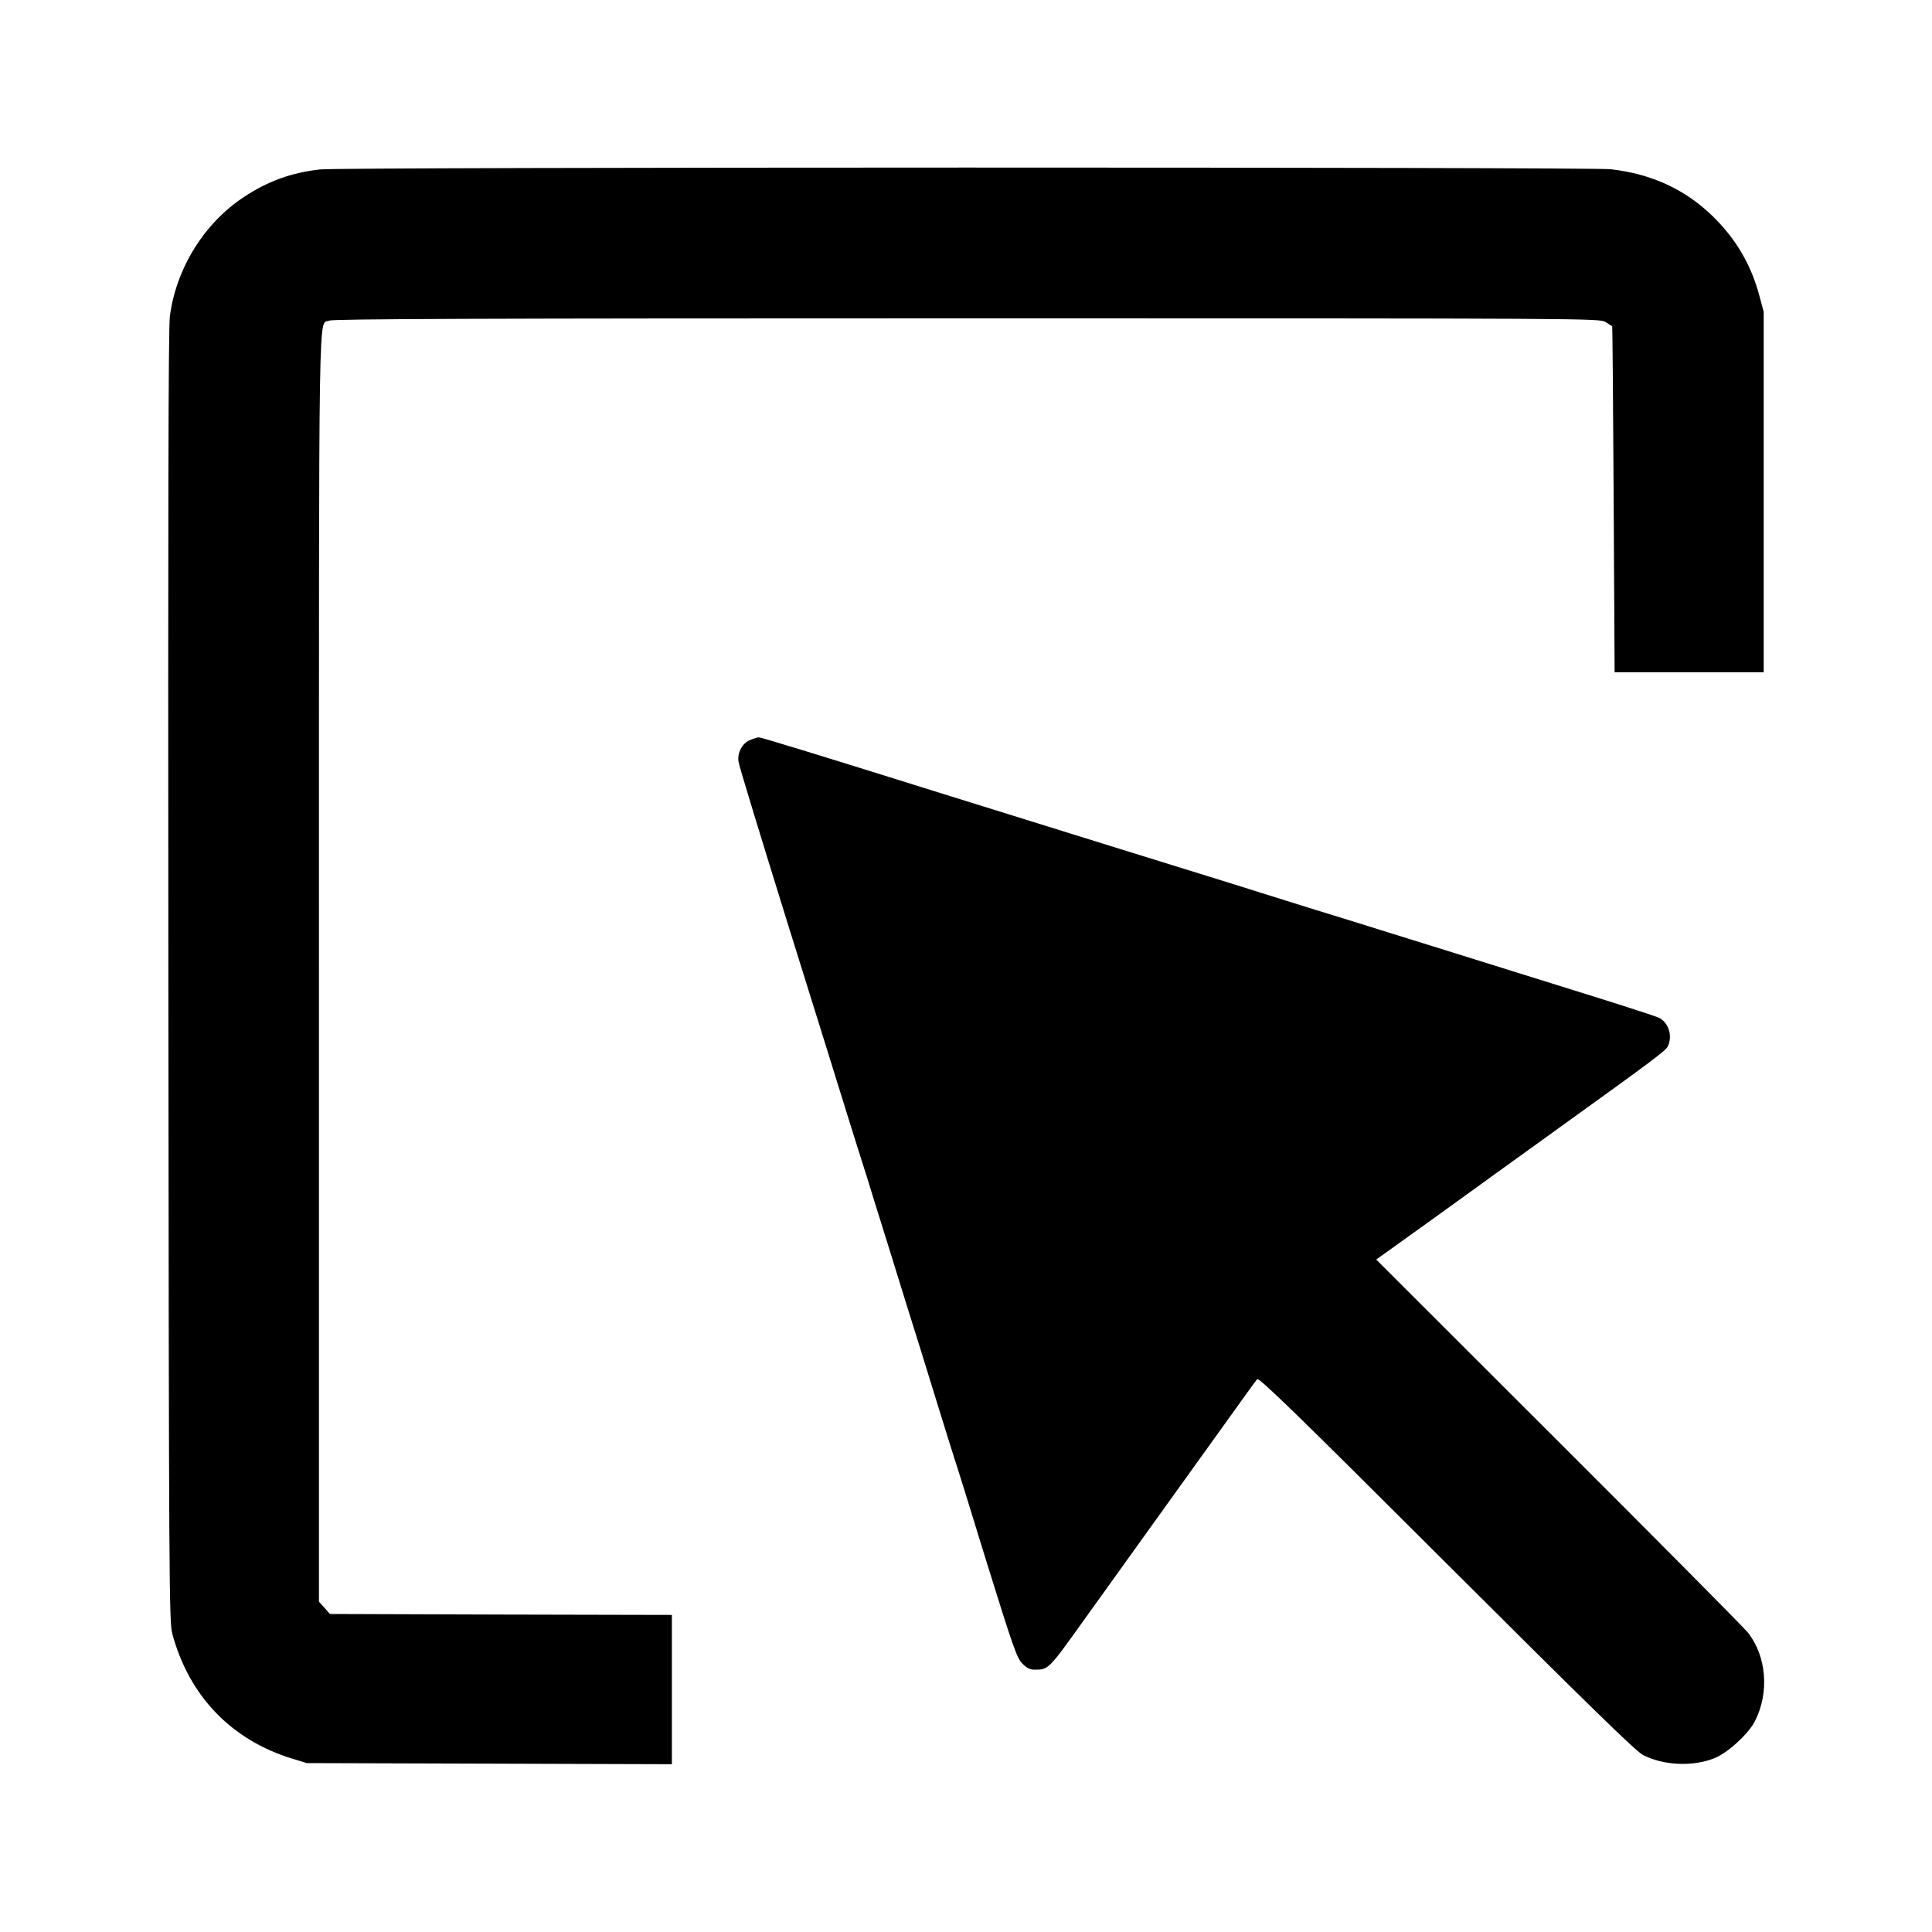
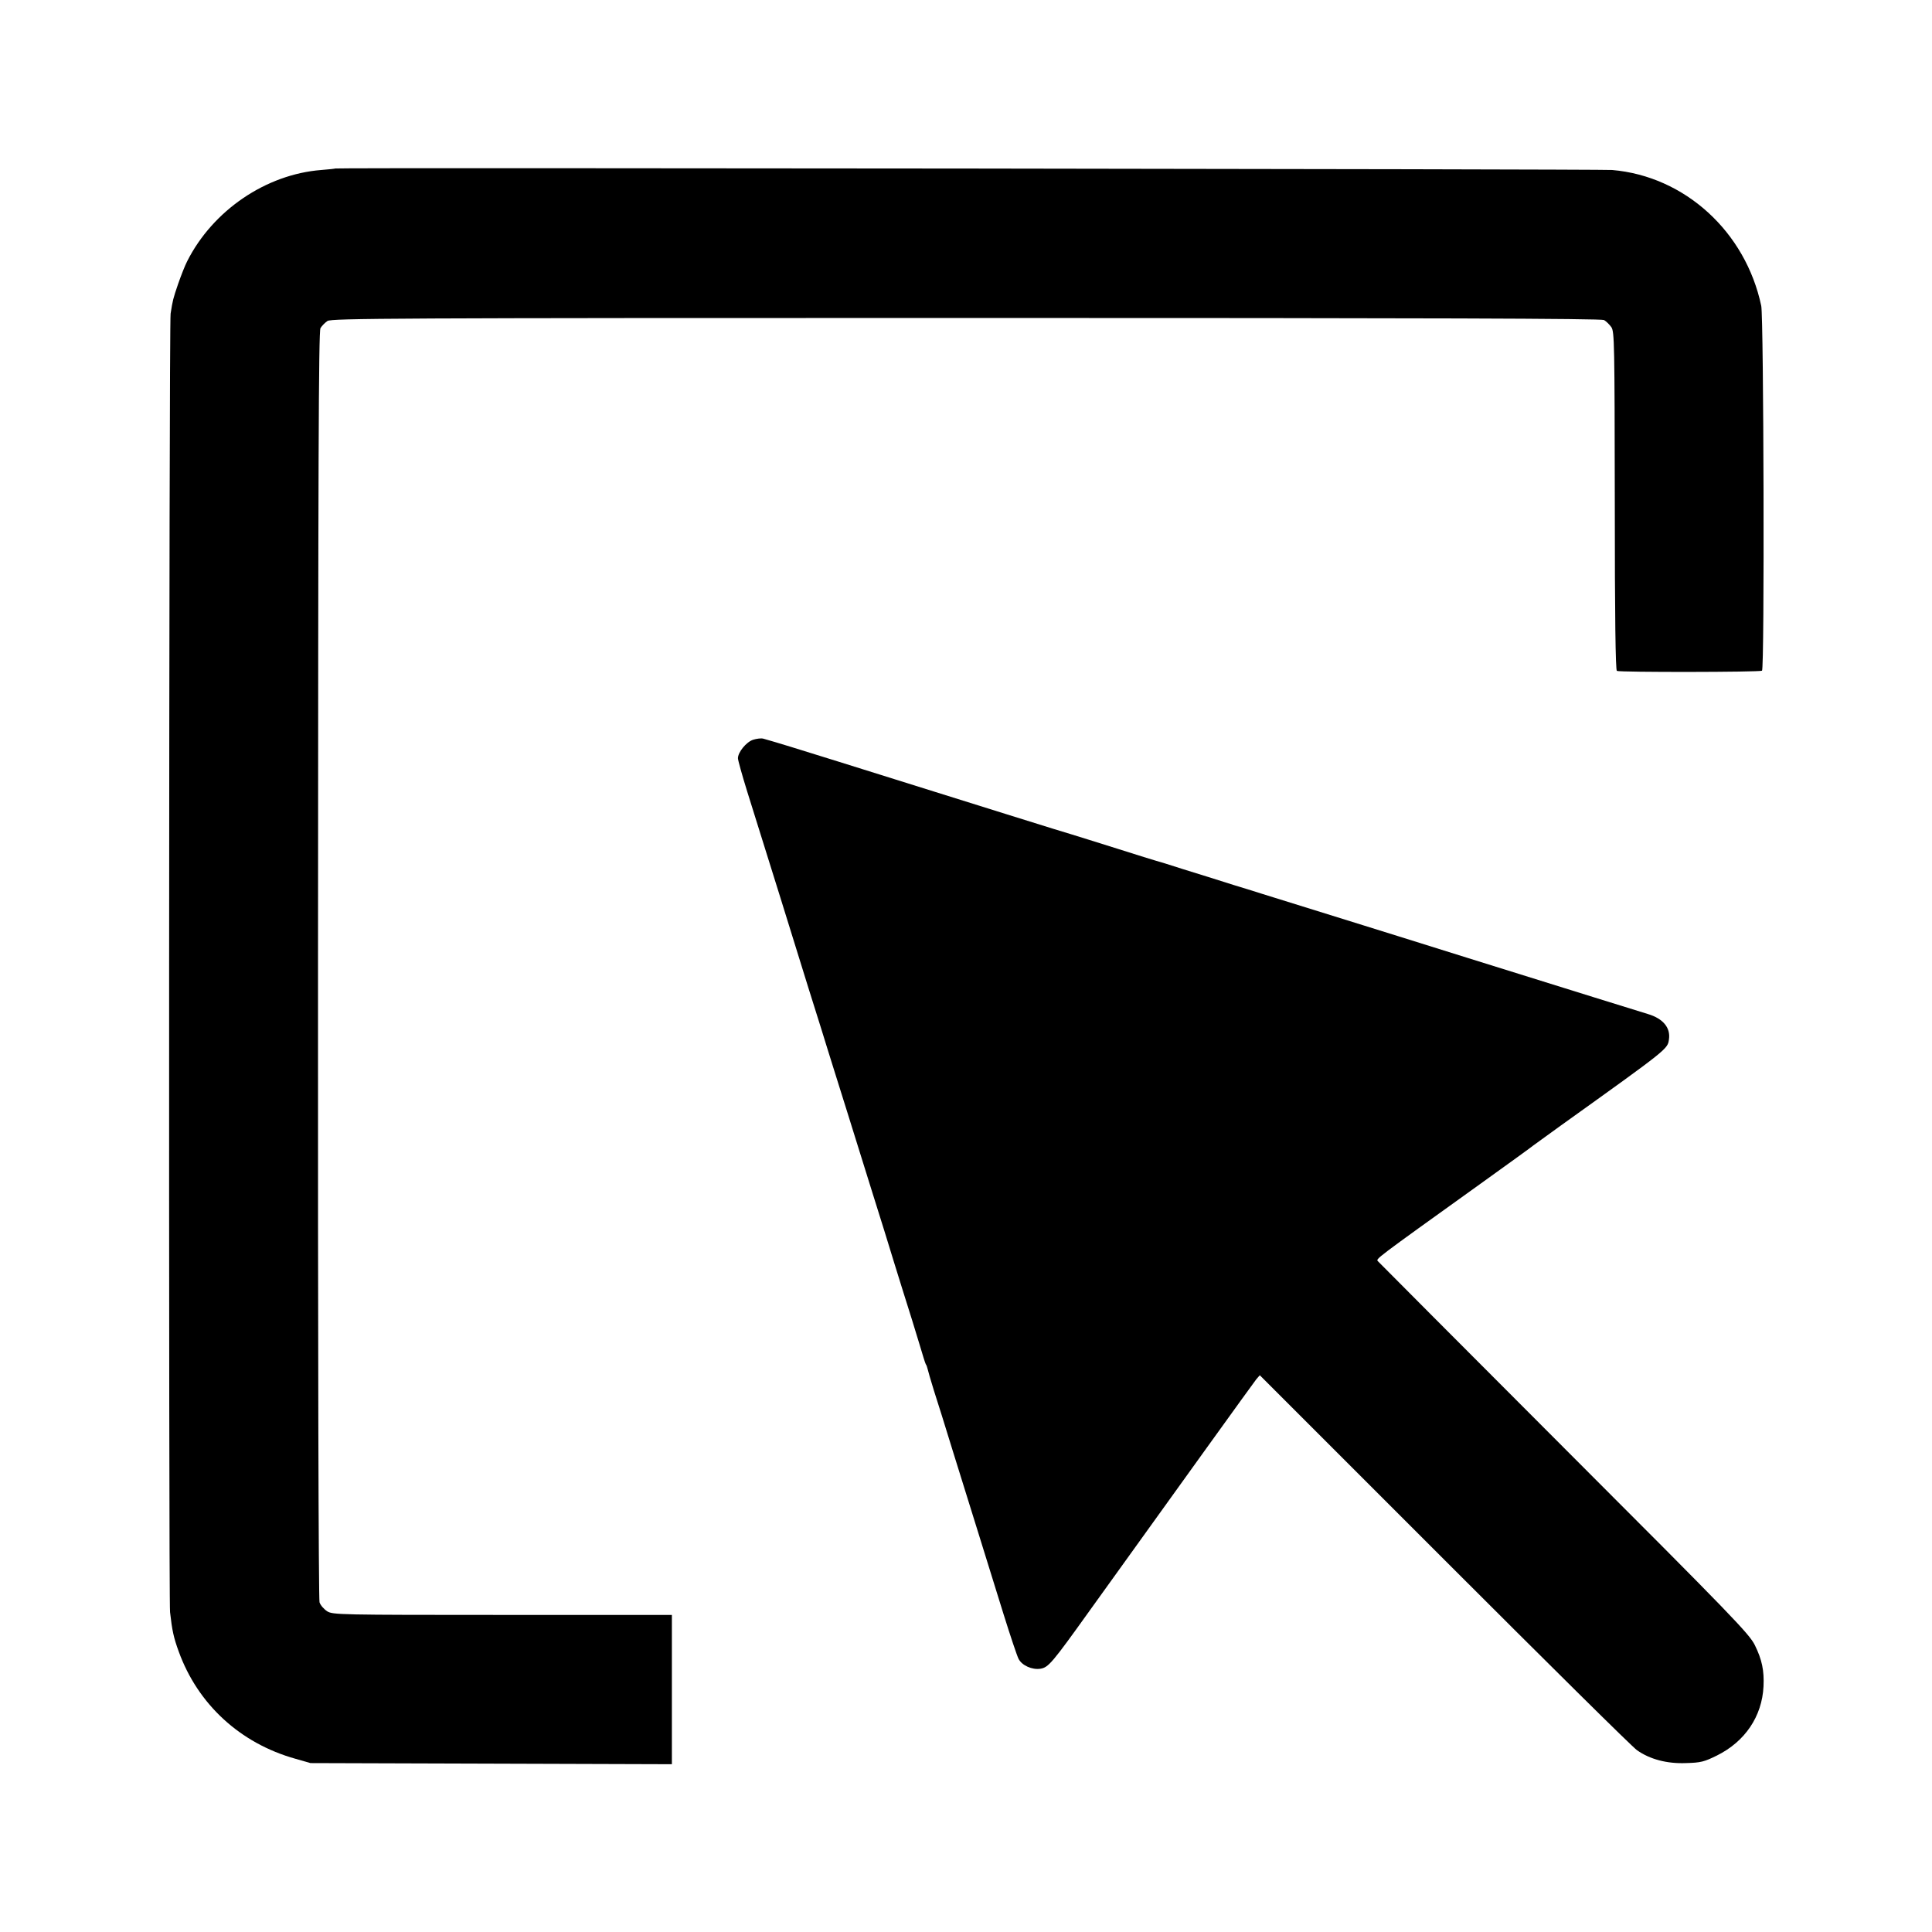
<svg xmlns="http://www.w3.org/2000/svg" version="1.0" width="16pt" height="16pt" viewBox="0 0 16 16" preserveAspectRatio="xMidYMid meet">
  <g transform="translate(0,16) scale(0.001563,-0.001563)" fill="#000000" stroke="none">
-     <path d="M1696 9339 c-152 -17 -276 -62 -402 -145 -212 -139 -361 -379 -394 -634 -8 -61 -10 -1056 -8 -3500 3 -3216 4 -3419 21 -3480 89 -330 313 -563 637 -662 l75 -23 968 -3 967 -3 0 396 0 395 -906 2 -906 3 -29 33 -29 32 0 3361 c0 3658 -4 3400 55 3427 20 9 800 12 3378 12 3324 0 3352 0 3385 -20 17 -11 33 -21 34 -22 2 -2 5 -415 8 -918 l5 -915 395 0 395 0 0 955 0 955 -23 85 c-43 162 -123 299 -244 418 -147 144 -325 227 -543 252 -108 12 -6733 12 -6839 -1z" />
-     <path d="M3973 6315 c-41 -17 -67 -67 -60 -114 2 -20 125 -421 271 -891 147 -470 285 -913 307 -985 22 -71 53 -170 69 -220 16 -49 50 -157 75 -240 57 -182 73 -233 168 -540 42 -132 112 -359 157 -505 45 -146 88 -283 95 -305 8 -22 85 -269 171 -550 142 -457 162 -513 190 -542 24 -24 41 -33 65 -33 76 0 73 -2 276 282 71 99 322 449 458 638 61 85 184 256 273 380 88 124 166 231 173 239 9 11 199 -173 1003 -976 752 -750 1003 -995 1041 -1015 108 -56 265 -63 379 -17 70 28 181 129 215 197 77 152 61 345 -39 470 -21 26 -472 481 -1003 1011 l-965 964 322 231 c176 128 452 326 611 441 550 396 601 434 613 460 25 55 2 126 -50 150 -18 8 -190 64 -383 124 -192 60 -525 164 -740 231 -214 67 -448 139 -520 162 -170 52 -243 75 -460 143 -99 31 -202 64 -230 72 -42 13 -1029 319 -1425 443 -751 235 -997 310 -1010 310 -8 -1 -29 -7 -47 -15z" />
+     <path d="M1777 9344 c-1 -1 -35 -5 -75 -8 -293 -23 -574 -214 -710 -483 -12 -23 -33 -77 -48 -120 -27 -79 -29 -87 -40 -158 -9 -52 -11 -6801 -3 -6880 11 -98 19 -135 46 -209 101 -279 325 -486 618 -568 l80 -23 958 -3 957 -3 0 396 0 395 -897 0 c-865 0 -899 1 -929 19 -17 11 -36 32 -41 48 -5 17 -9 1334 -8 3378 1 2654 3 3355 13 3373 7 12 24 29 37 38 22 14 341 16 3383 16 2468 0 3366 -3 3381 -11 12 -7 29 -24 39 -38 16 -25 17 -87 18 -921 0 -621 4 -896 11 -900 13 -8 756 -7 769 1 14 8 9 1868 -4 1933 -83 393 -405 687 -790 720 -60 5 -6759 13 -6765 8z" />
+     <path d="M3990 6317 c-36 -12 -80 -66 -80 -98 0 -10 22 -89 49 -176 27 -87 106 -340 176 -563 69 -223 136 -439 149 -480 13 -41 43 -136 66 -210 23 -74 54 -175 70 -225 15 -49 46 -148 69 -220 22 -71 81 -260 131 -420 50 -159 93 -297 95 -305 2 -8 32 -103 65 -210 34 -107 75 -239 91 -293 16 -54 31 -103 34 -108 4 -5 8 -17 10 -26 2 -10 17 -61 33 -113 17 -52 62 -196 100 -320 39 -124 100 -322 137 -440 37 -118 96 -309 132 -425 36 -115 72 -223 80 -238 18 -35 72 -59 116 -52 42 7 61 29 260 307 485 675 867 1206 883 1226 l19 22 980 -980 c539 -539 997 -993 1019 -1007 68 -48 159 -72 259 -68 79 2 97 7 164 40 149 74 239 207 247 366 4 84 -8 142 -46 219 -29 59 -116 150 -1009 1043 -537 538 -982 984 -988 991 -11 13 -26 2 544 411 149 107 275 198 280 203 6 4 71 51 145 105 571 409 566 405 573 457 9 61 -31 110 -112 134 -63 19 -377 117 -951 296 -267 84 -519 162 -560 175 -78 24 -514 160 -540 168 -8 3 -73 23 -145 45 -71 23 -191 60 -265 83 -74 24 -139 44 -145 45 -5 1 -98 30 -205 64 -107 34 -215 67 -240 75 -40 11 -483 150 -1240 387 -221 69 -321 100 -396 121 -11 3 -35 0 -54 -6z" />
  </g>
</svg>
